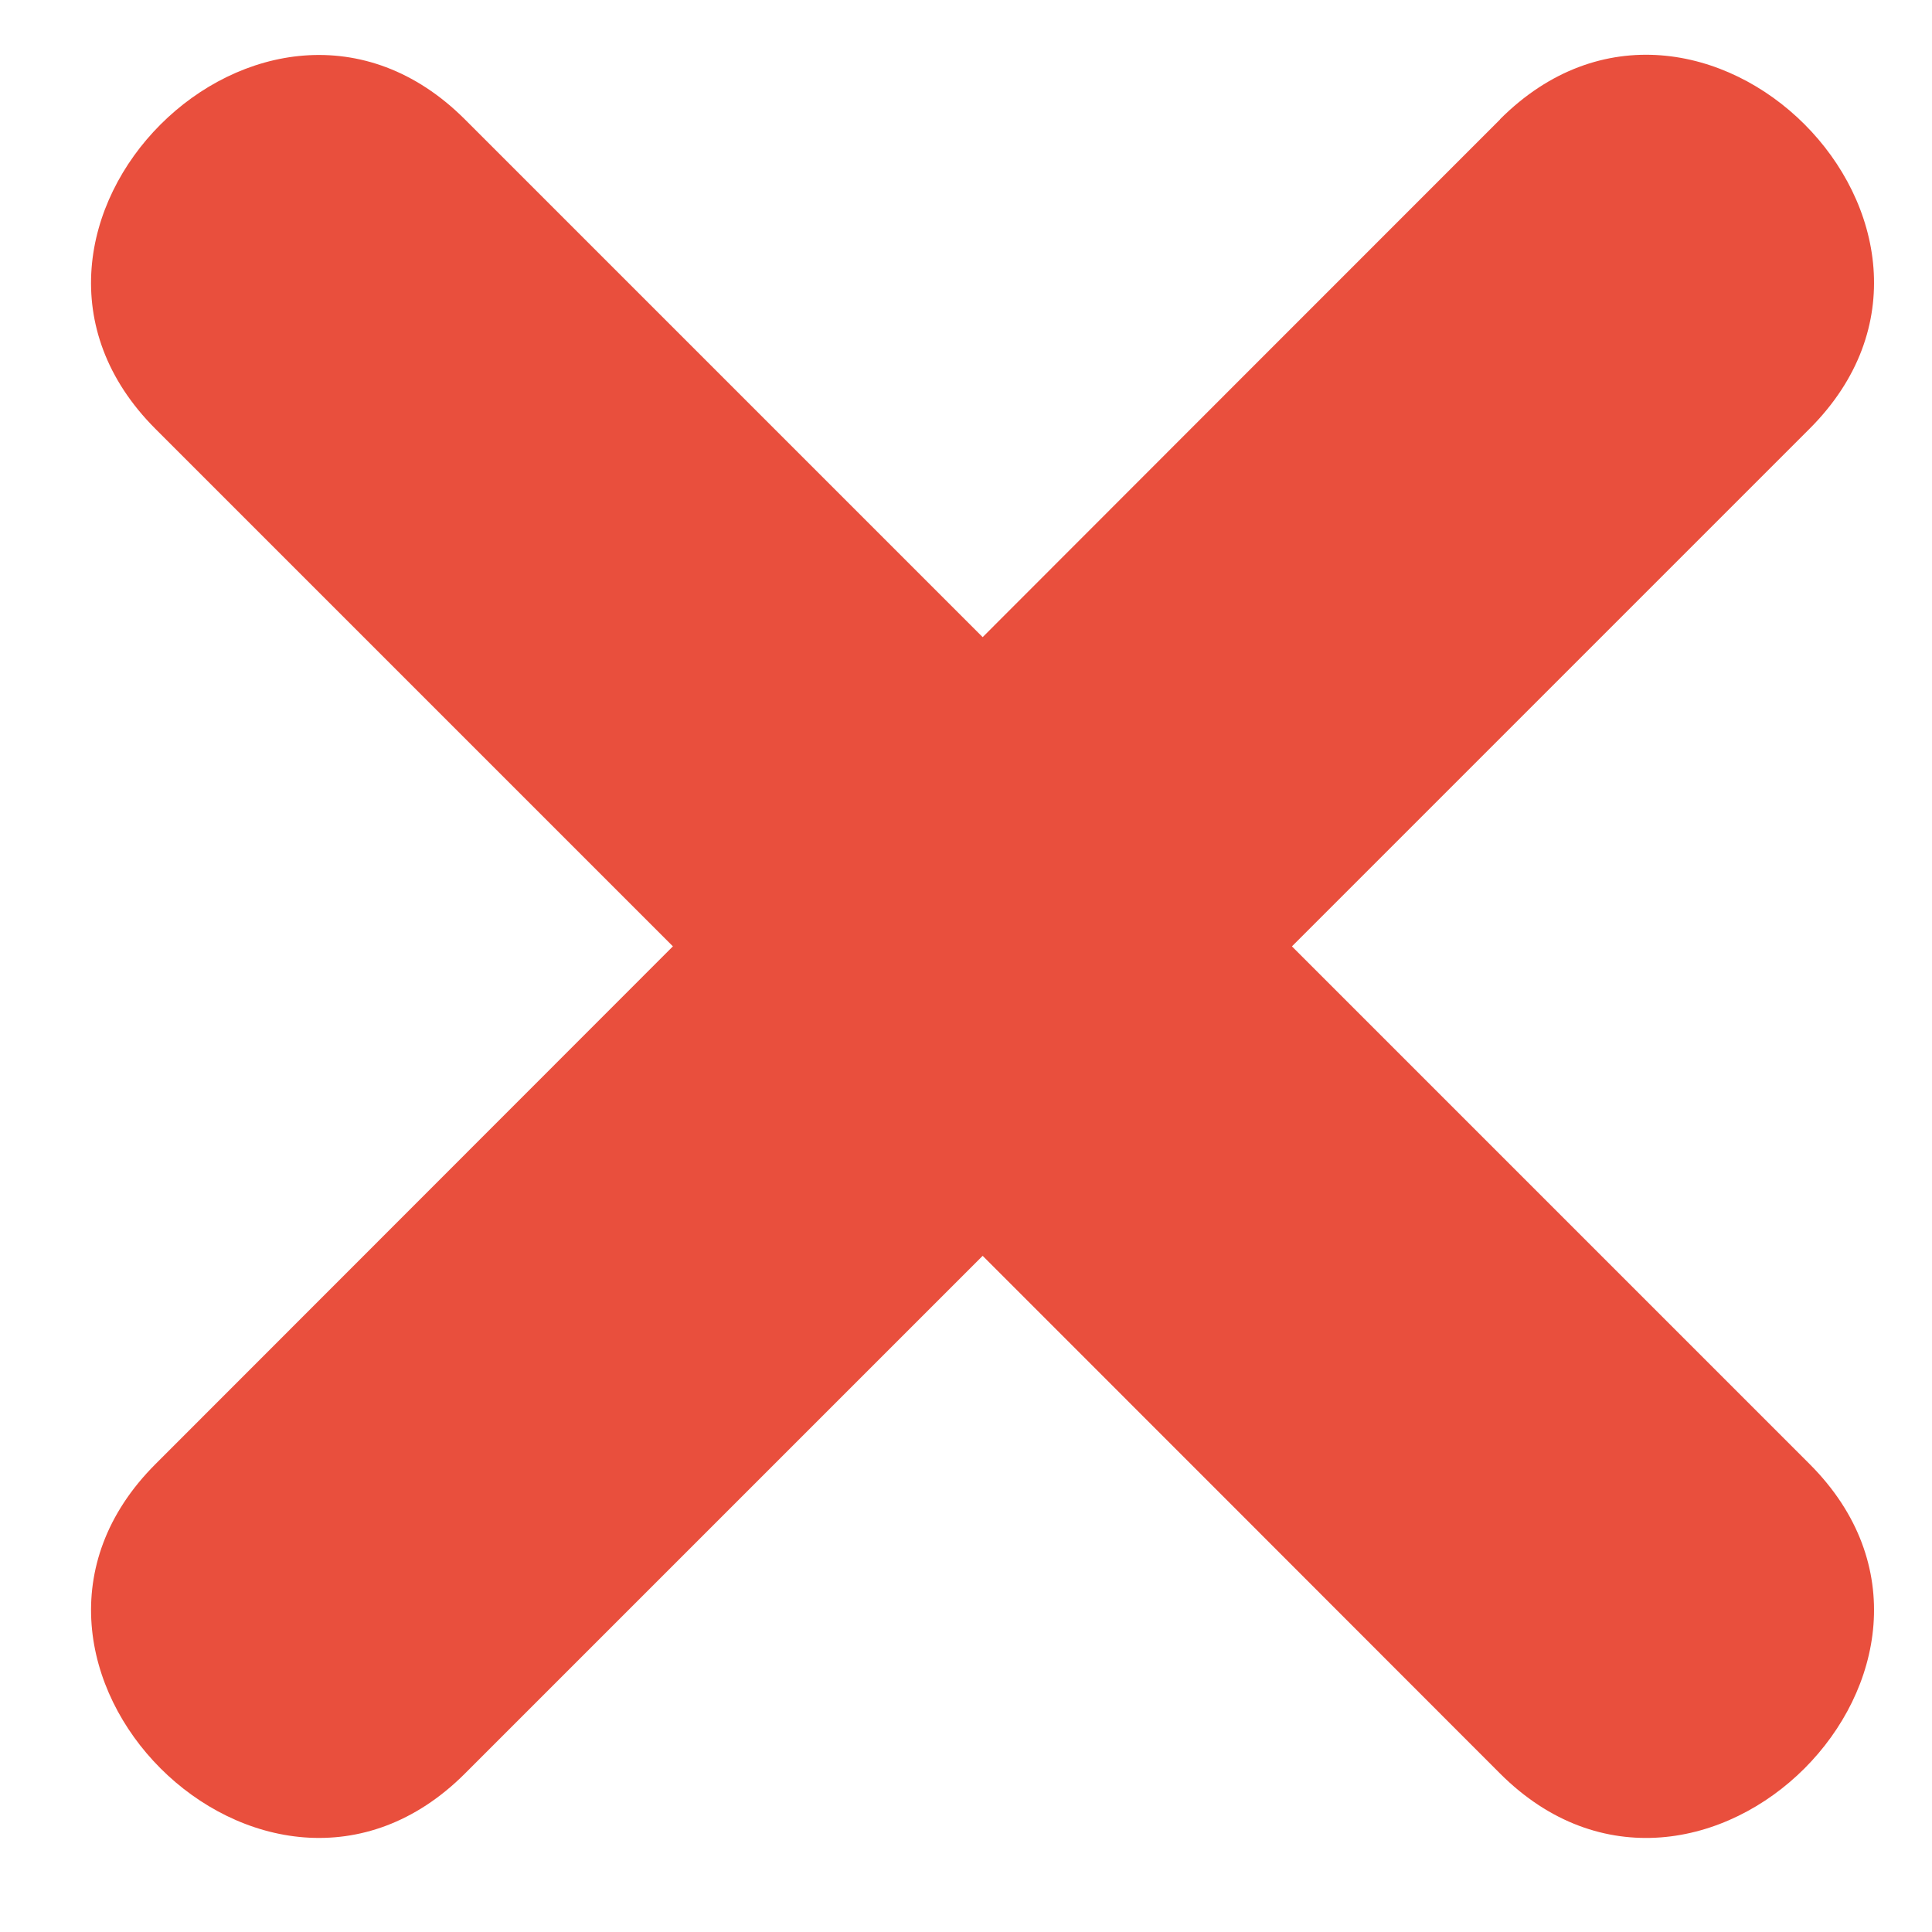
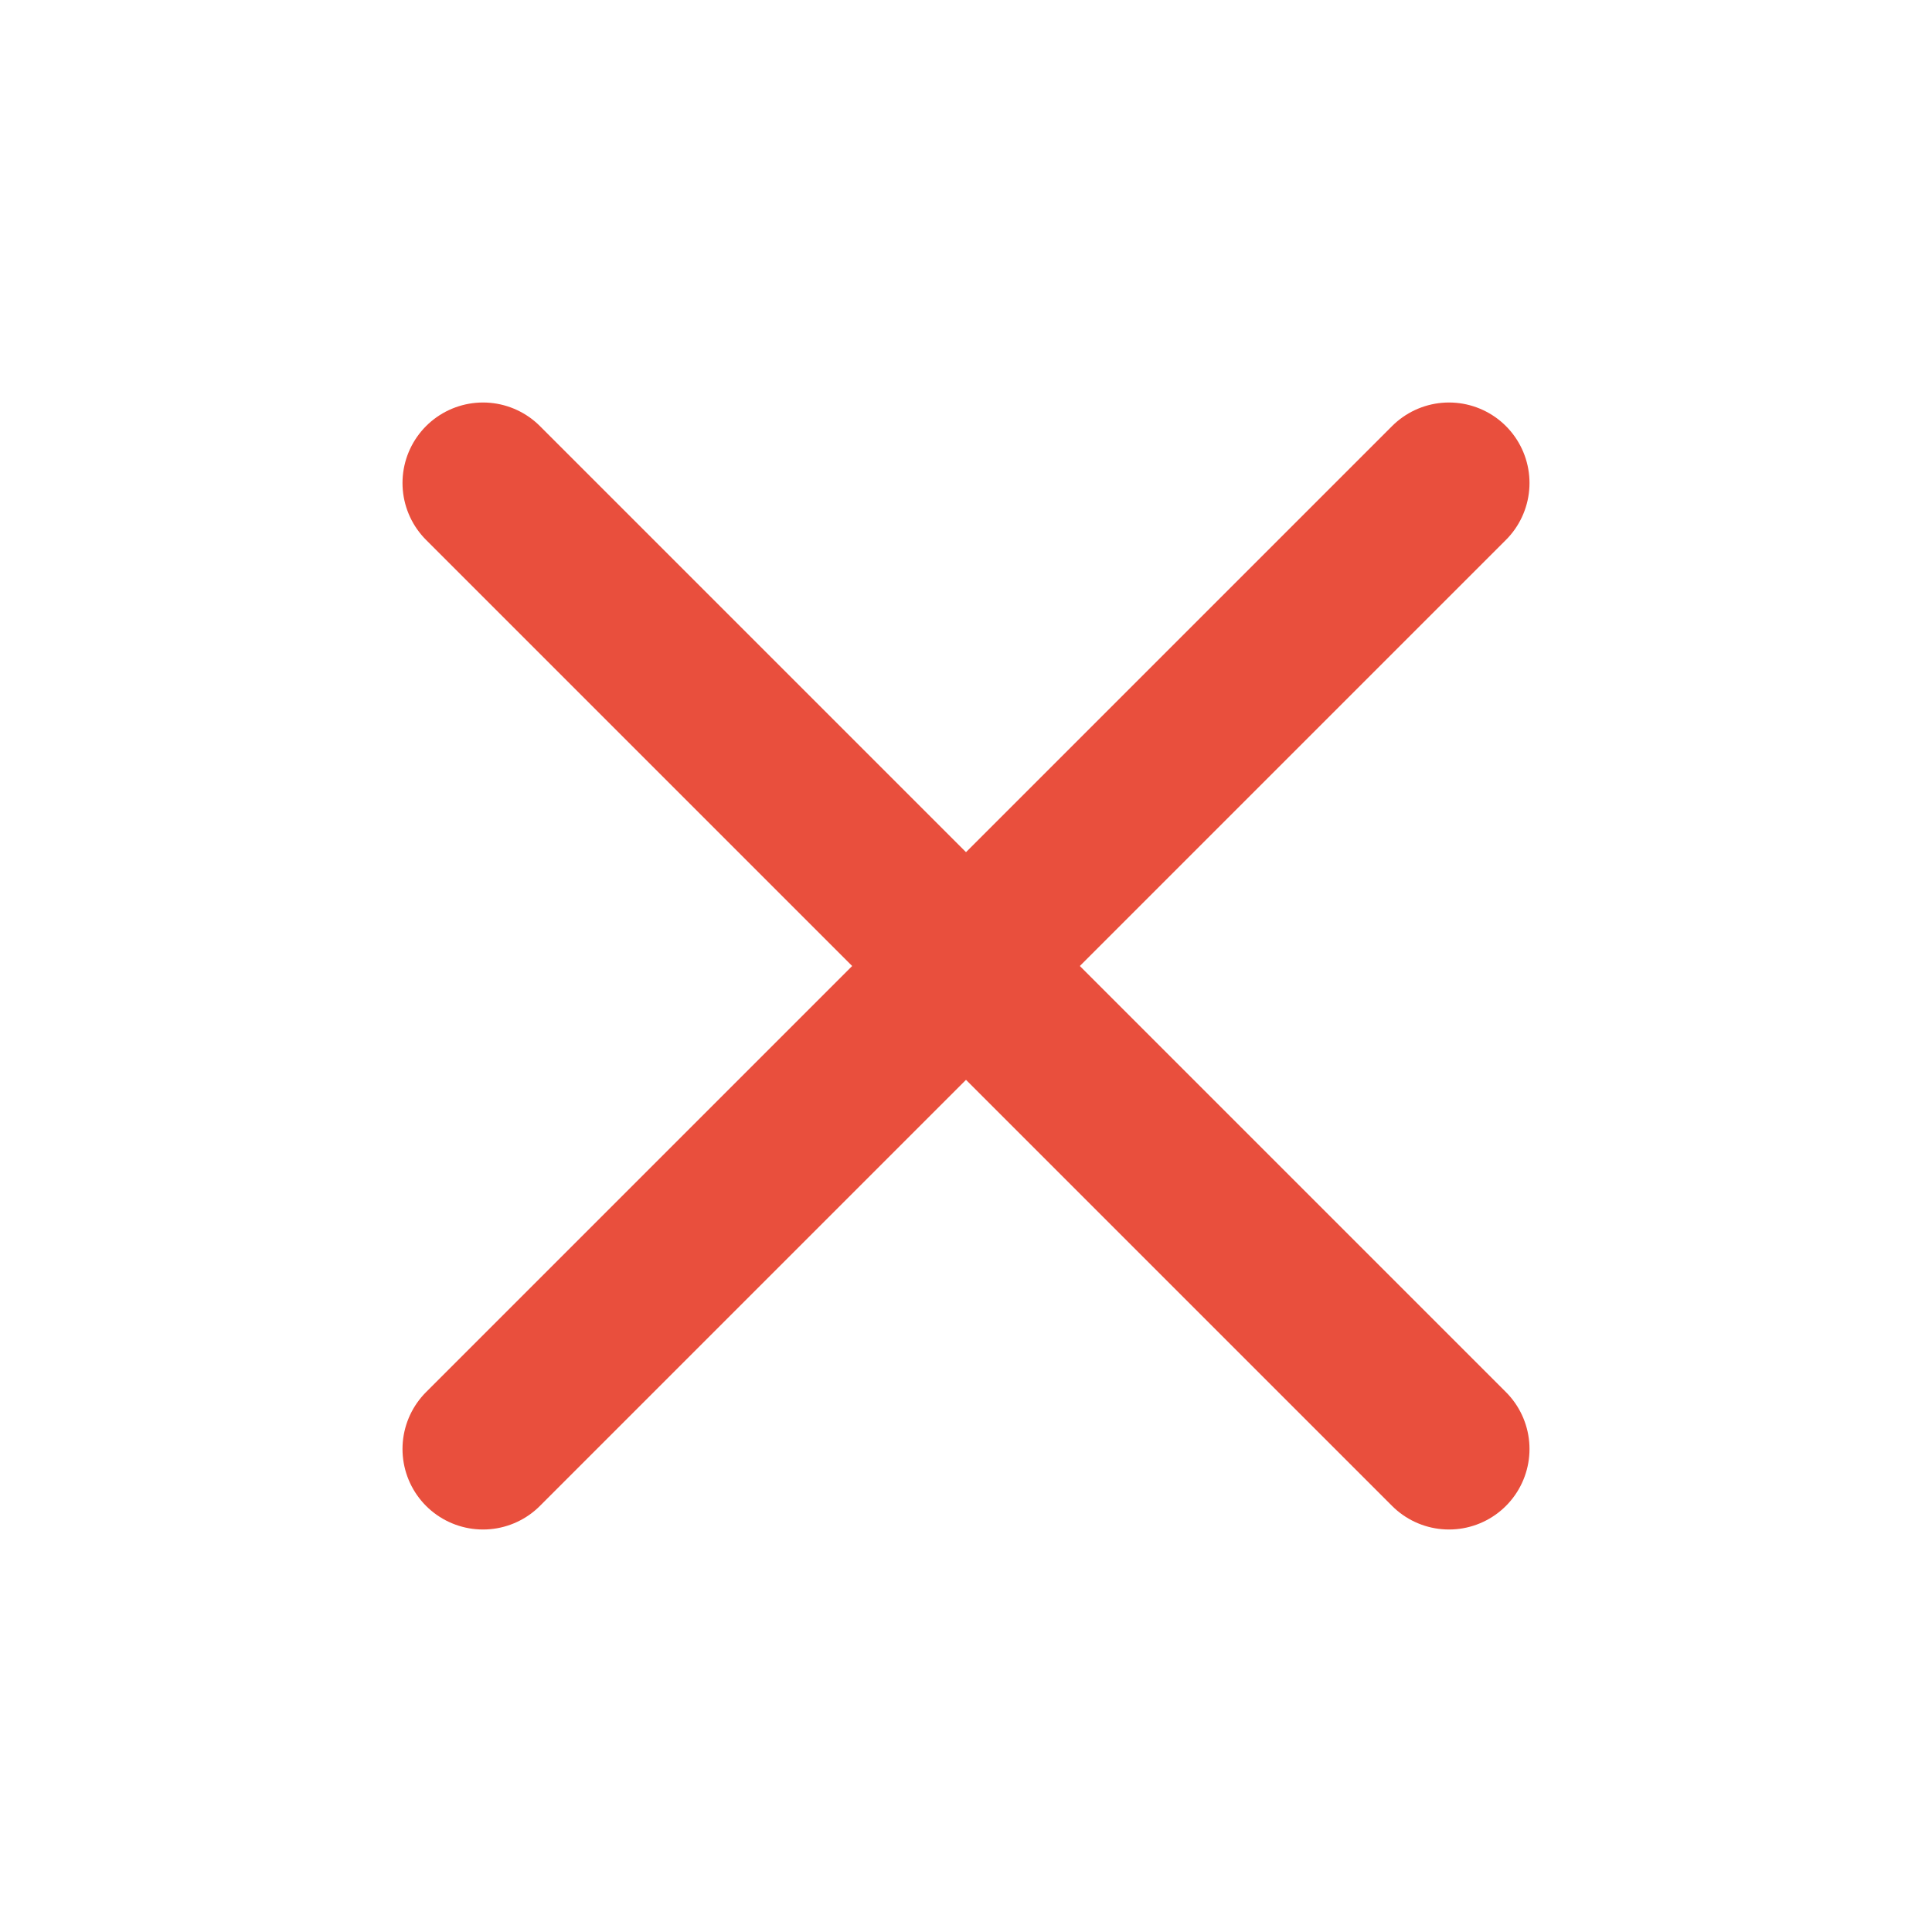
- <svg xmlns="http://www.w3.org/2000/svg" aria-hidden="true" focusable="false" width="1em" height="1em" style="-ms-transform: rotate(360deg); -webkit-transform: rotate(360deg); transform: rotate(360deg);" preserveAspectRatio="xMidYMid meet" viewBox="0 0 64 64">
-   <path d="M49.692 3.956c-5.712 5.716-11.434 11.433-17.14 17.15c-5.716-5.714-11.432-11.431-17.15-17.15C8.788-2.655-1.46 7.598 5.151 14.209c5.714 5.711 11.433 11.431 17.14 17.14c-5.711 5.714-11.429 11.433-17.14 17.15c-6.611 6.609 3.642 16.859 10.251 10.252c5.714-5.717 11.43-11.433 17.15-17.15c5.716 5.717 11.428 11.431 17.14 17.15c6.612 6.608 16.861-3.643 10.255-10.251c-5.717-5.717-11.433-11.431-17.15-17.15c5.718-5.716 11.434-11.433 17.15-17.15c6.606-6.609-3.643-16.862-10.255-10.251" fill="#e94f3d" />
+ <svg xmlns="http://www.w3.org/2000/svg" aria-hidden="true" focusable="false" width="1em" height="1em" style="-ms-transform: rotate(360deg); -webkit-transform: rotate(360deg); transform: rotate(360deg);" preserveAspectRatio="xMidYMid meet" viewBox="0 0 24 24">
+   <g fill="none" stroke="#e94f3d" stroke-width="2" stroke-linecap="round" stroke-linejoin="round">
+     <path d="M18 6L6 18" />
+     <path d="M6 6l12 12" />
+   </g>
</svg>
